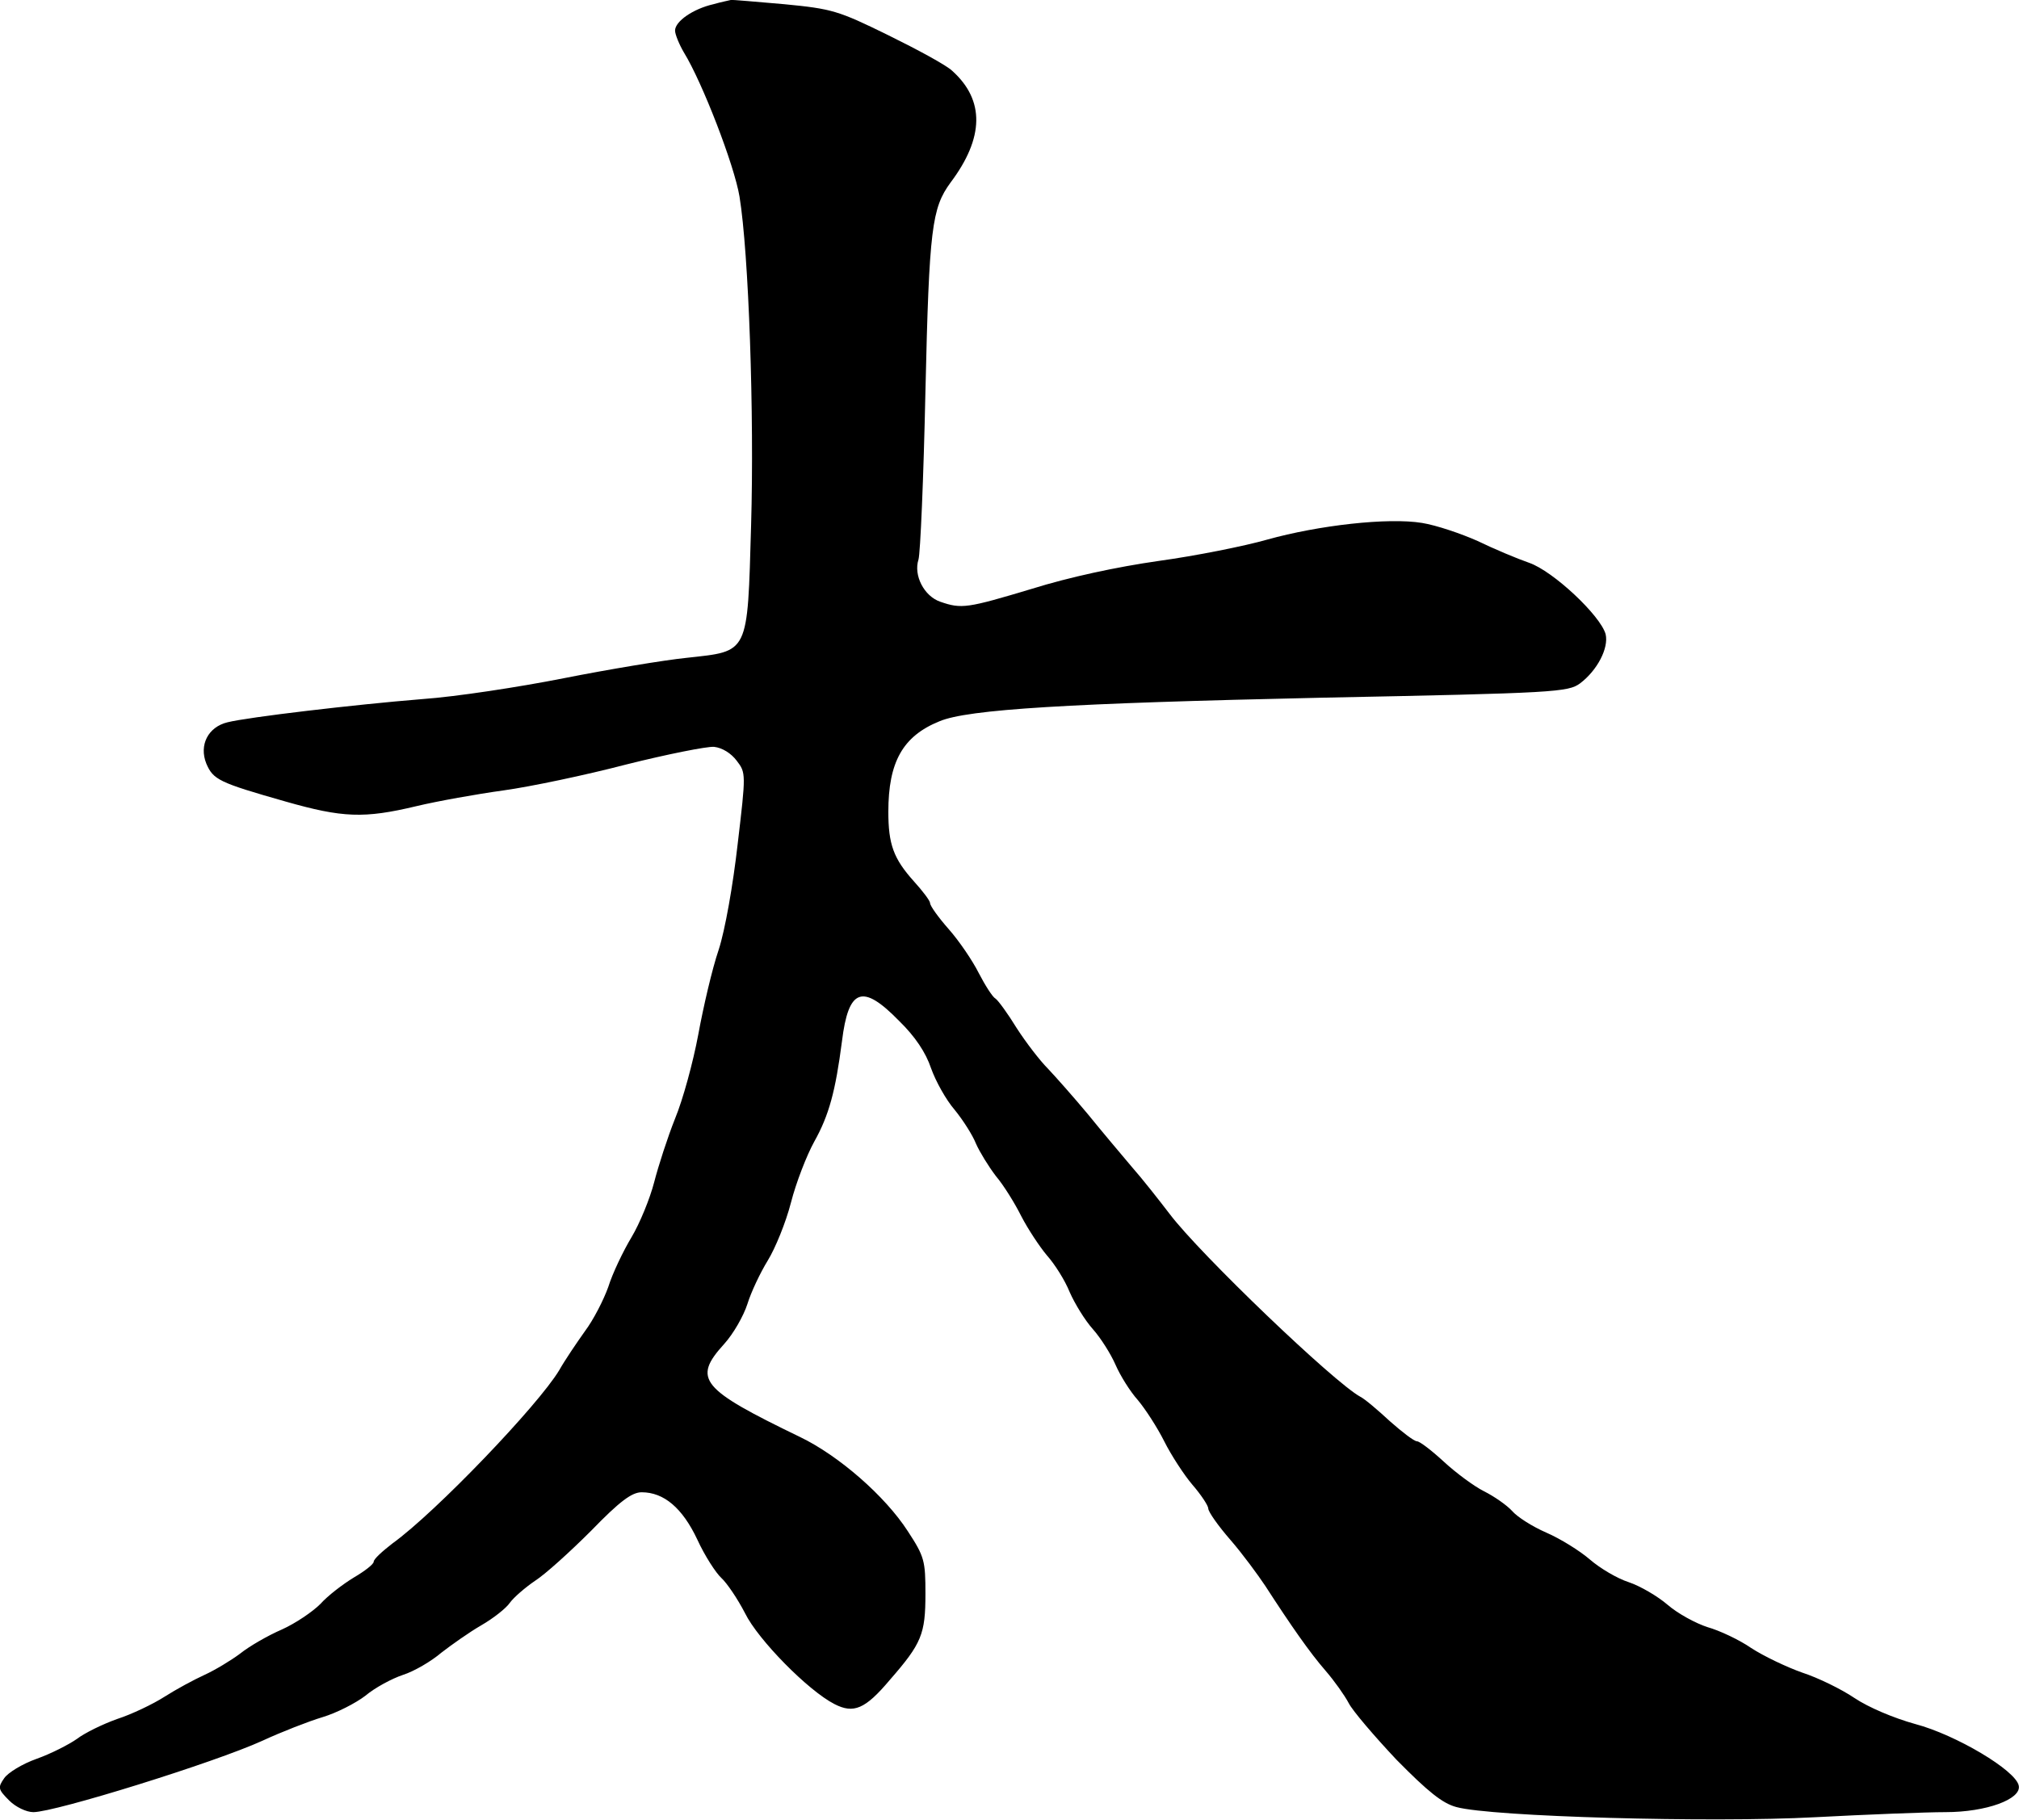
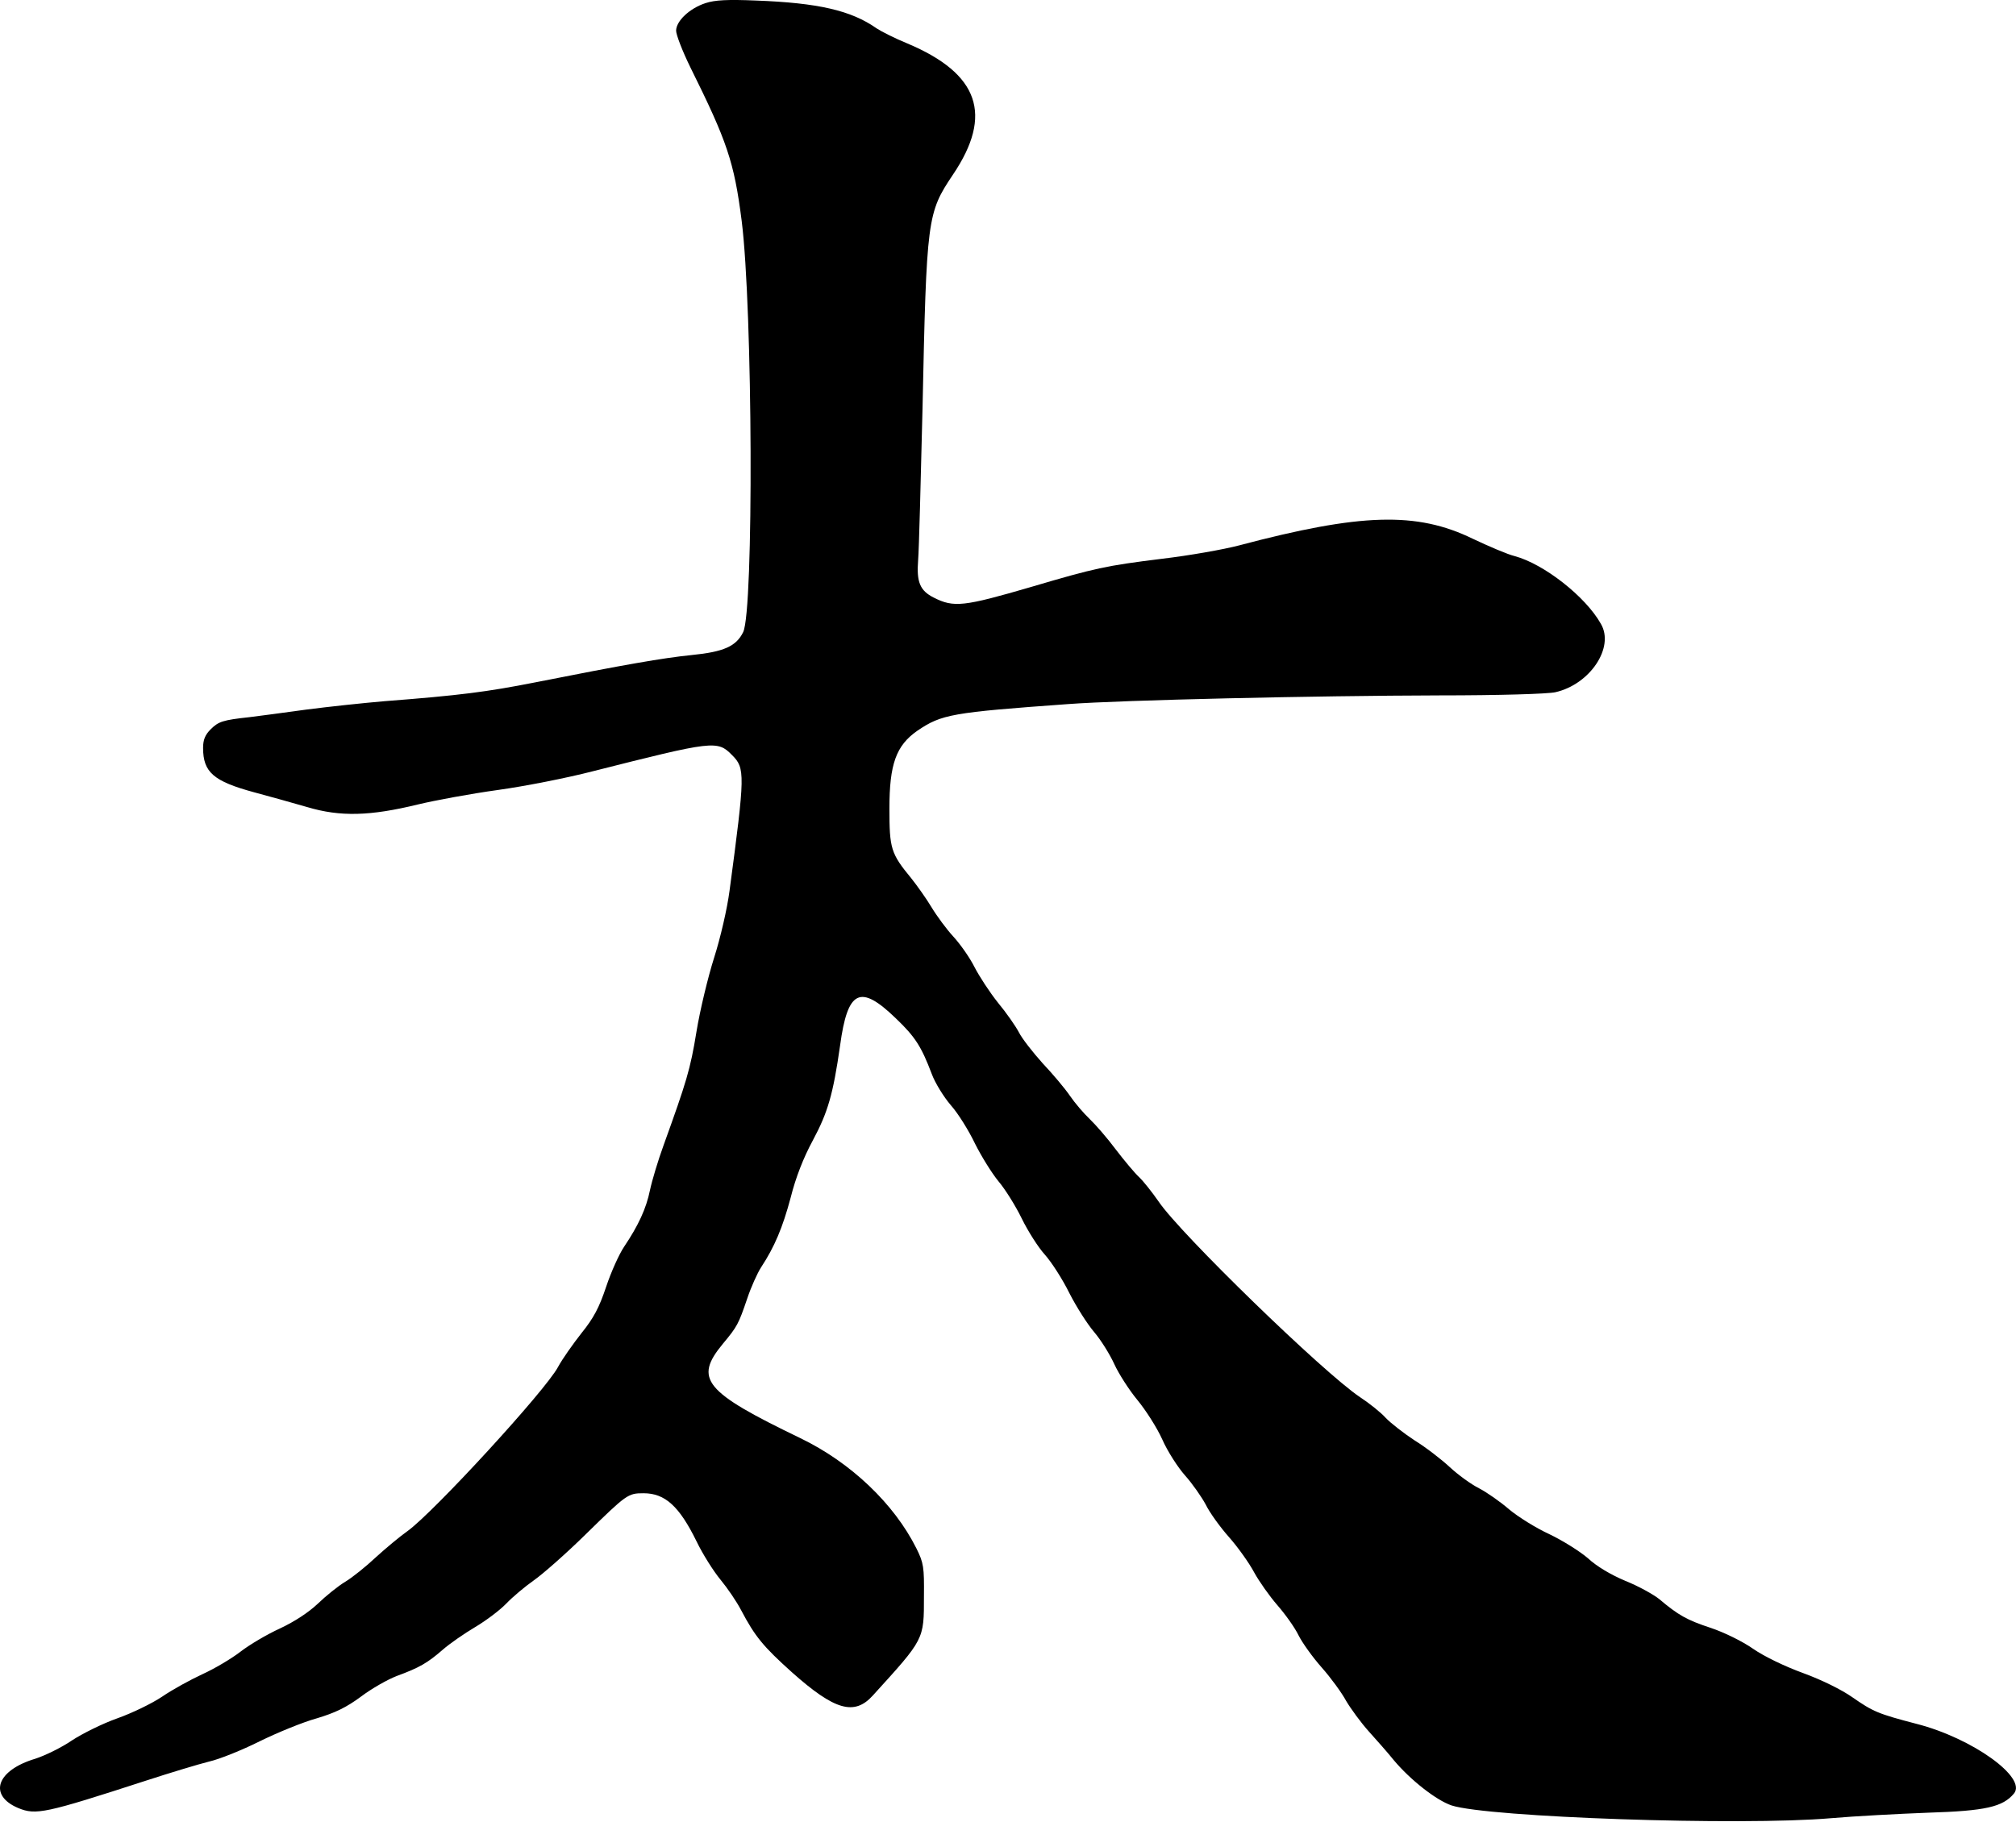
- <svg xmlns="http://www.w3.org/2000/svg" viewBox="0 0 435.445 392.463">
-   <g transform="translate(-9.408158,400.9018) scale(0.1,-0.1)" fill="#000000" stroke="none">
-     <path d="M1633 4000 c-44 -10 -83 -37 -83 -57 0 -8 9 -30 19 -47 40 -65 109 -244 120 -311 20 -122 32 -471 25 -709 -8 -281 -4 -271 -139 -286 -49 -5 -169 -25 -265 -44 -96 -19 -233 -40 -305 -45 -148 -12 -376 -39 -420 -50 -42 -10 -62 -49 -46 -89 15 -35 27 -41 171 -82 123 -35 169 -37 282 -10 46 11 130 26 188 34 58 8 177 33 265 56 88 22 173 39 189 38 18 -2 37 -14 49 -30 20 -26 20 -28 2 -180 -10 -88 -27 -185 -41 -228 -14 -41 -33 -123 -44 -183 -11 -59 -33 -140 -50 -181 -16 -40 -36 -102 -45 -137 -9 -35 -31 -89 -49 -119 -18 -30 -41 -78 -50 -107 -10 -28 -32 -71 -50 -95 -17 -24 -43 -62 -56 -85 -45 -75 -266 -306 -359 -373 -22 -17 -41 -34 -41 -40 0 -5 -19 -20 -43 -34 -23 -14 -56 -39 -72 -57 -17 -17 -54 -42 -83 -55 -30 -13 -70 -36 -90 -52 -20 -15 -55 -36 -77 -46 -22 -10 -61 -31 -86 -47 -25 -16 -71 -38 -102 -48 -31 -11 -70 -30 -87 -43 -17 -12 -56 -32 -87 -43 -31 -11 -62 -30 -70 -42 -14 -20 -13 -24 11 -48 14 -14 37 -25 52 -25 47 0 391 107 494 154 41 19 100 42 130 51 30 9 71 30 92 46 20 17 57 37 81 45 25 8 62 30 83 48 22 17 60 44 86 59 26 15 54 37 62 49 8 11 32 32 54 47 22 14 76 63 121 108 62 64 88 83 109 83 48 0 88 -34 120 -102 16 -35 40 -72 52 -83 12 -11 35 -45 51 -76 28 -57 136 -167 193 -196 41 -21 66 -11 119 52 69 79 77 99 77 186 0 71 -2 80 -38 135 -49 76 -149 163 -232 203 -215 104 -233 125 -164 201 20 22 42 61 50 86 8 26 28 68 44 94 16 26 39 82 50 125 11 43 34 102 50 131 32 57 46 109 60 217 14 114 44 125 123 44 35 -34 58 -69 69 -102 10 -28 32 -68 51 -90 18 -22 39 -55 46 -73 8 -18 27 -49 43 -70 17 -20 41 -59 55 -87 14 -27 39 -65 55 -84 17 -19 39 -54 49 -79 11 -25 33 -61 50 -80 17 -19 39 -54 49 -77 10 -23 31 -57 48 -76 16 -19 42 -59 57 -89 15 -30 43 -73 61 -94 19 -22 34 -45 34 -51 0 -7 21 -37 48 -68 26 -30 59 -75 75 -99 55 -85 96 -144 130 -183 19 -22 41 -53 50 -70 8 -16 55 -71 103 -122 68 -69 99 -94 129 -102 76 -21 549 -34 773 -22 114 6 241 11 282 11 88 0 164 28 158 57 -6 33 -136 110 -223 133 -47 13 -101 36 -131 56 -28 19 -79 44 -113 55 -34 12 -84 36 -110 53 -26 18 -69 38 -94 45 -25 8 -64 29 -86 48 -22 19 -60 41 -84 49 -25 8 -62 30 -84 49 -22 19 -64 45 -94 58 -30 13 -63 34 -74 47 -11 12 -38 31 -60 42 -22 11 -61 40 -87 64 -26 24 -52 44 -58 44 -6 0 -32 20 -58 43 -26 24 -54 48 -64 53 -57 31 -346 308 -411 394 -23 30 -59 76 -82 102 -22 26 -65 77 -95 114 -30 36 -69 80 -86 98 -17 17 -47 56 -67 87 -19 31 -40 60 -46 64 -6 3 -22 28 -36 55 -13 26 -42 69 -65 95 -22 25 -40 50 -40 56 0 5 -16 26 -35 47 -44 49 -55 80 -55 150 0 107 31 163 110 195 61 26 279 39 825 51 505 10 531 12 557 31 37 28 62 76 55 106 -11 40 -113 136 -165 154 -26 9 -76 30 -111 47 -36 16 -89 34 -120 39 -73 12 -223 -5 -334 -36 -49 -14 -154 -35 -234 -46 -91 -13 -193 -35 -273 -60 -140 -42 -152 -44 -198 -28 -35 12 -58 57 -47 91 4 13 11 176 15 363 8 353 14 395 54 450 73 97 74 178 4 241 -12 12 -75 46 -138 77 -108 53 -121 57 -225 67 -60 5 -112 10 -115 9 -3 -1 -20 -4 -37 -9z" />
+ <svg xmlns="http://www.w3.org/2000/svg" viewBox="0 0 694.688 627.732">
+   <g transform="translate(-16.0197,640.6857) scale(0.1,-0.1)" fill="#000000" stroke="none">
+     <path d="M2591 6396 c-55 -18 -101 -62 -101 -95 0 -14 22 -71 49 -126 127 -256 151 -326 177 -530 38 -302 42 -1343 5 -1417 -24 -49 -67 -68 -178 -79 -99 -10 -230 -33 -538 -94 -167 -33 -261 -45 -520 -65 -71 -6 -193 -19 -270 -29 -77 -11 -165 -22 -195 -26 -92 -10 -107 -15 -134 -42 -19 -19 -26 -36 -26 -64 0 -84 36 -115 176 -153 49 -13 131 -36 183 -51 114 -34 217 -31 381 9 58 14 182 37 276 50 94 13 240 42 325 64 419 106 431 108 482 56 45 -45 45 -64 -9 -468 -8 -61 -31 -161 -53 -230 -21 -66 -49 -182 -61 -256 -21 -129 -34 -171 -113 -390 -19 -52 -40 -122 -47 -155 -13 -64 -40 -122 -89 -195 -17 -25 -45 -87 -62 -138 -24 -72 -43 -108 -85 -160 -29 -37 -66 -89 -81 -117 -44 -82 -428 -500 -518 -565 -27 -19 -76 -60 -110 -91 -33 -31 -80 -69 -105 -84 -25 -15 -67 -49 -95 -76 -32 -30 -79 -61 -130 -85 -44 -20 -105 -56 -136 -80 -31 -24 -90 -59 -132 -78 -41 -19 -103 -53 -138 -77 -34 -23 -104 -57 -155 -75 -51 -18 -121 -53 -156 -76 -35 -24 -92 -52 -126 -63 -134 -40 -163 -126 -59 -170 61 -25 91 -19 442 95 83 27 179 56 215 65 36 8 115 40 175 70 61 30 149 66 196 79 64 19 103 38 153 75 37 28 92 59 123 71 79 29 106 45 158 90 25 22 76 57 113 79 37 22 85 58 107 81 22 23 65 59 95 80 30 21 111 92 179 159 141 138 145 141 199 141 74 0 123 -45 182 -165 21 -44 59 -104 83 -133 24 -29 56 -76 71 -105 48 -91 76 -125 175 -214 147 -131 215 -151 279 -80 178 196 176 191 176 342 1 100 -1 115 -26 165 -77 154 -226 296 -400 380 -332 160 -367 204 -267 325 50 60 54 68 84 156 13 39 35 88 48 108 46 70 74 136 102 241 17 68 44 137 76 196 52 97 70 159 94 327 26 192 69 213 192 94 67 -64 88 -97 124 -192 11 -30 41 -79 66 -108 25 -28 62 -88 83 -132 22 -44 58 -102 81 -130 23 -27 59 -85 80 -128 21 -43 57 -100 80 -125 23 -26 61 -85 84 -132 24 -47 62 -107 86 -135 23 -27 54 -77 69 -110 15 -33 51 -89 79 -123 29 -35 68 -96 86 -136 18 -41 54 -97 79 -125 25 -28 57 -74 71 -100 13 -27 49 -77 80 -112 31 -35 70 -90 87 -122 17 -31 53 -82 80 -113 27 -31 60 -77 73 -104 13 -26 49 -76 80 -111 31 -35 69 -87 84 -115 16 -27 51 -75 78 -105 27 -30 66 -74 86 -99 57 -68 146 -138 199 -156 126 -41 996 -71 1308 -44 80 7 231 15 335 19 197 6 257 20 295 66 46 55 -144 191 -335 240 -134 35 -150 42 -222 92 -37 26 -106 60 -169 83 -63 23 -134 57 -173 84 -37 26 -101 57 -146 72 -82 27 -112 44 -177 99 -20 16 -72 45 -117 63 -50 21 -99 50 -129 78 -28 24 -87 61 -133 83 -46 21 -108 60 -138 85 -30 26 -77 59 -104 73 -28 14 -73 47 -101 73 -28 26 -82 68 -121 92 -38 25 -83 60 -100 78 -16 18 -56 50 -88 71 -126 84 -620 564 -694 674 -23 33 -53 71 -68 85 -15 14 -51 57 -80 95 -29 39 -70 86 -90 105 -20 19 -51 55 -68 80 -17 25 -59 75 -94 112 -34 38 -71 85 -82 107 -11 21 -43 67 -72 102 -28 35 -64 90 -81 123 -16 32 -49 79 -73 105 -23 25 -57 71 -75 101 -18 30 -50 75 -70 100 -70 85 -75 102 -75 240 0 153 23 217 96 268 84 57 118 63 519 92 186 14 854 29 1280 30 205 0 374 5 400 11 119 27 204 154 157 235 -53 95 -197 207 -297 234 -25 6 -90 34 -145 60 -193 94 -386 88 -805 -23 -53 -14 -172 -35 -265 -46 -194 -24 -231 -32 -451 -97 -233 -68 -267 -72 -336 -37 -48 24 -60 54 -54 130 3 37 9 271 15 518 14 662 16 677 105 810 139 206 90 348 -157 452 -44 18 -91 42 -106 52 -88 62 -202 88 -416 96 -97 4 -141 2 -174 -9z" />
  </g>
</svg>
